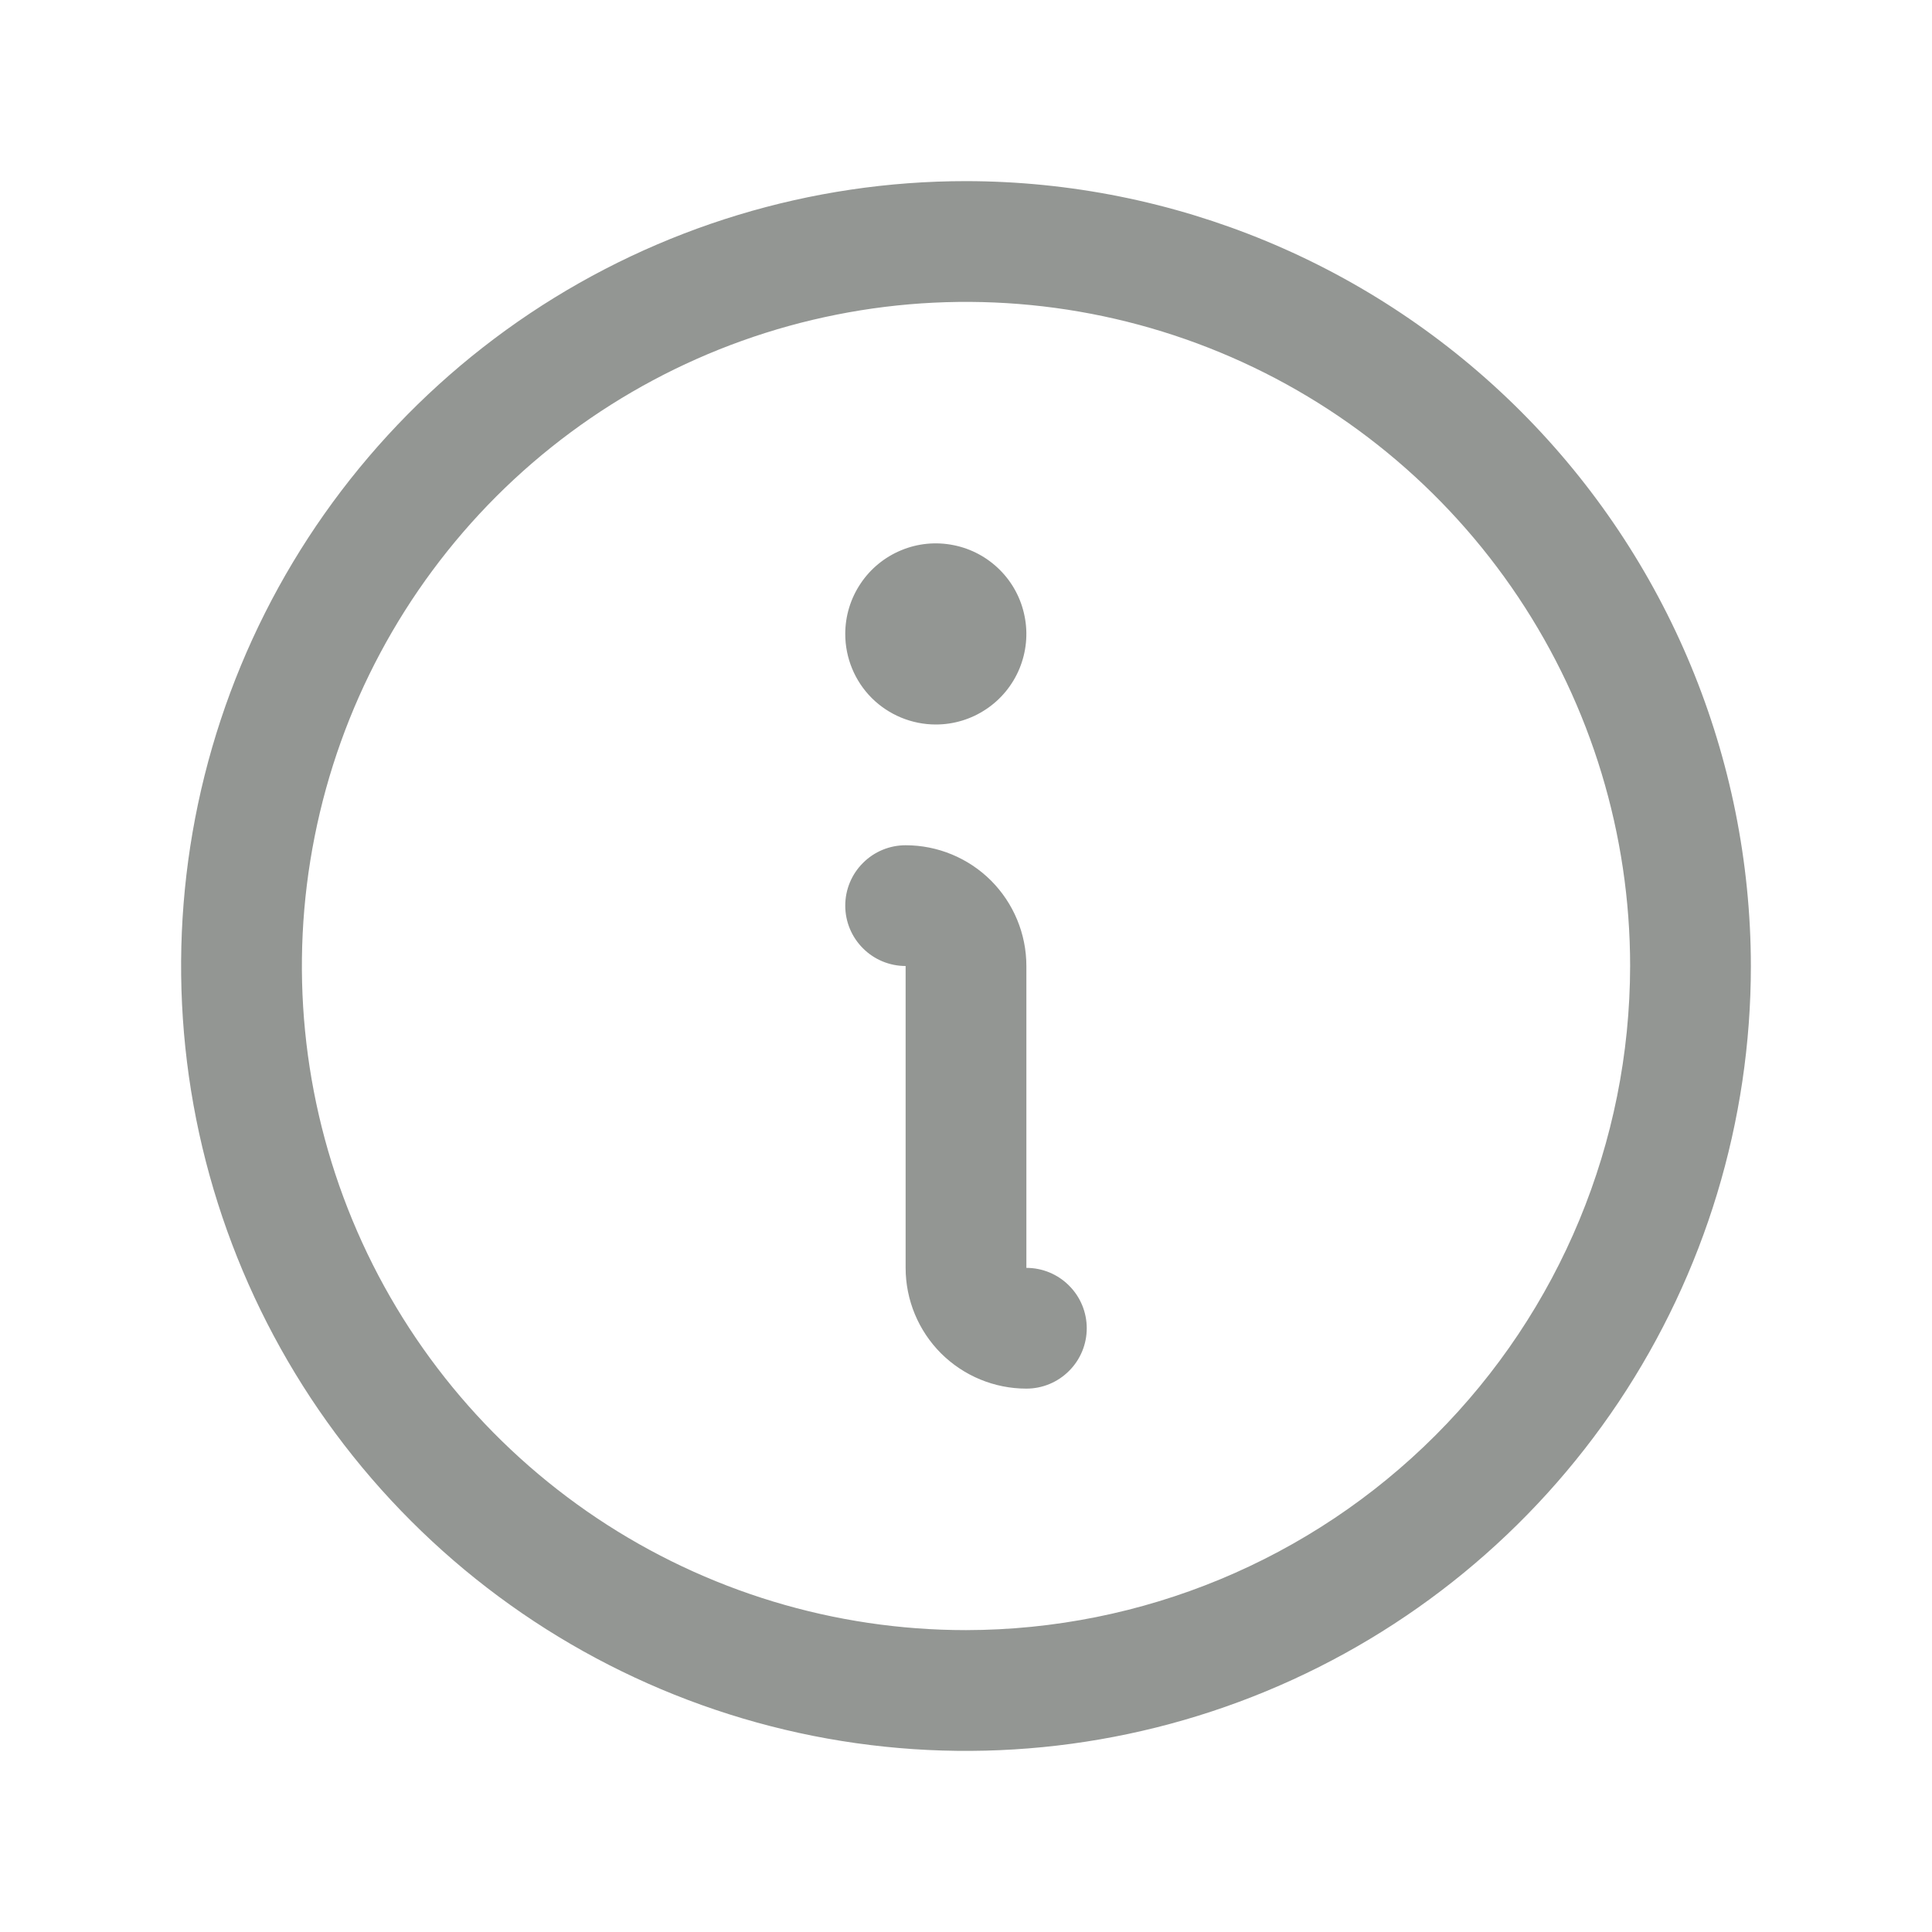
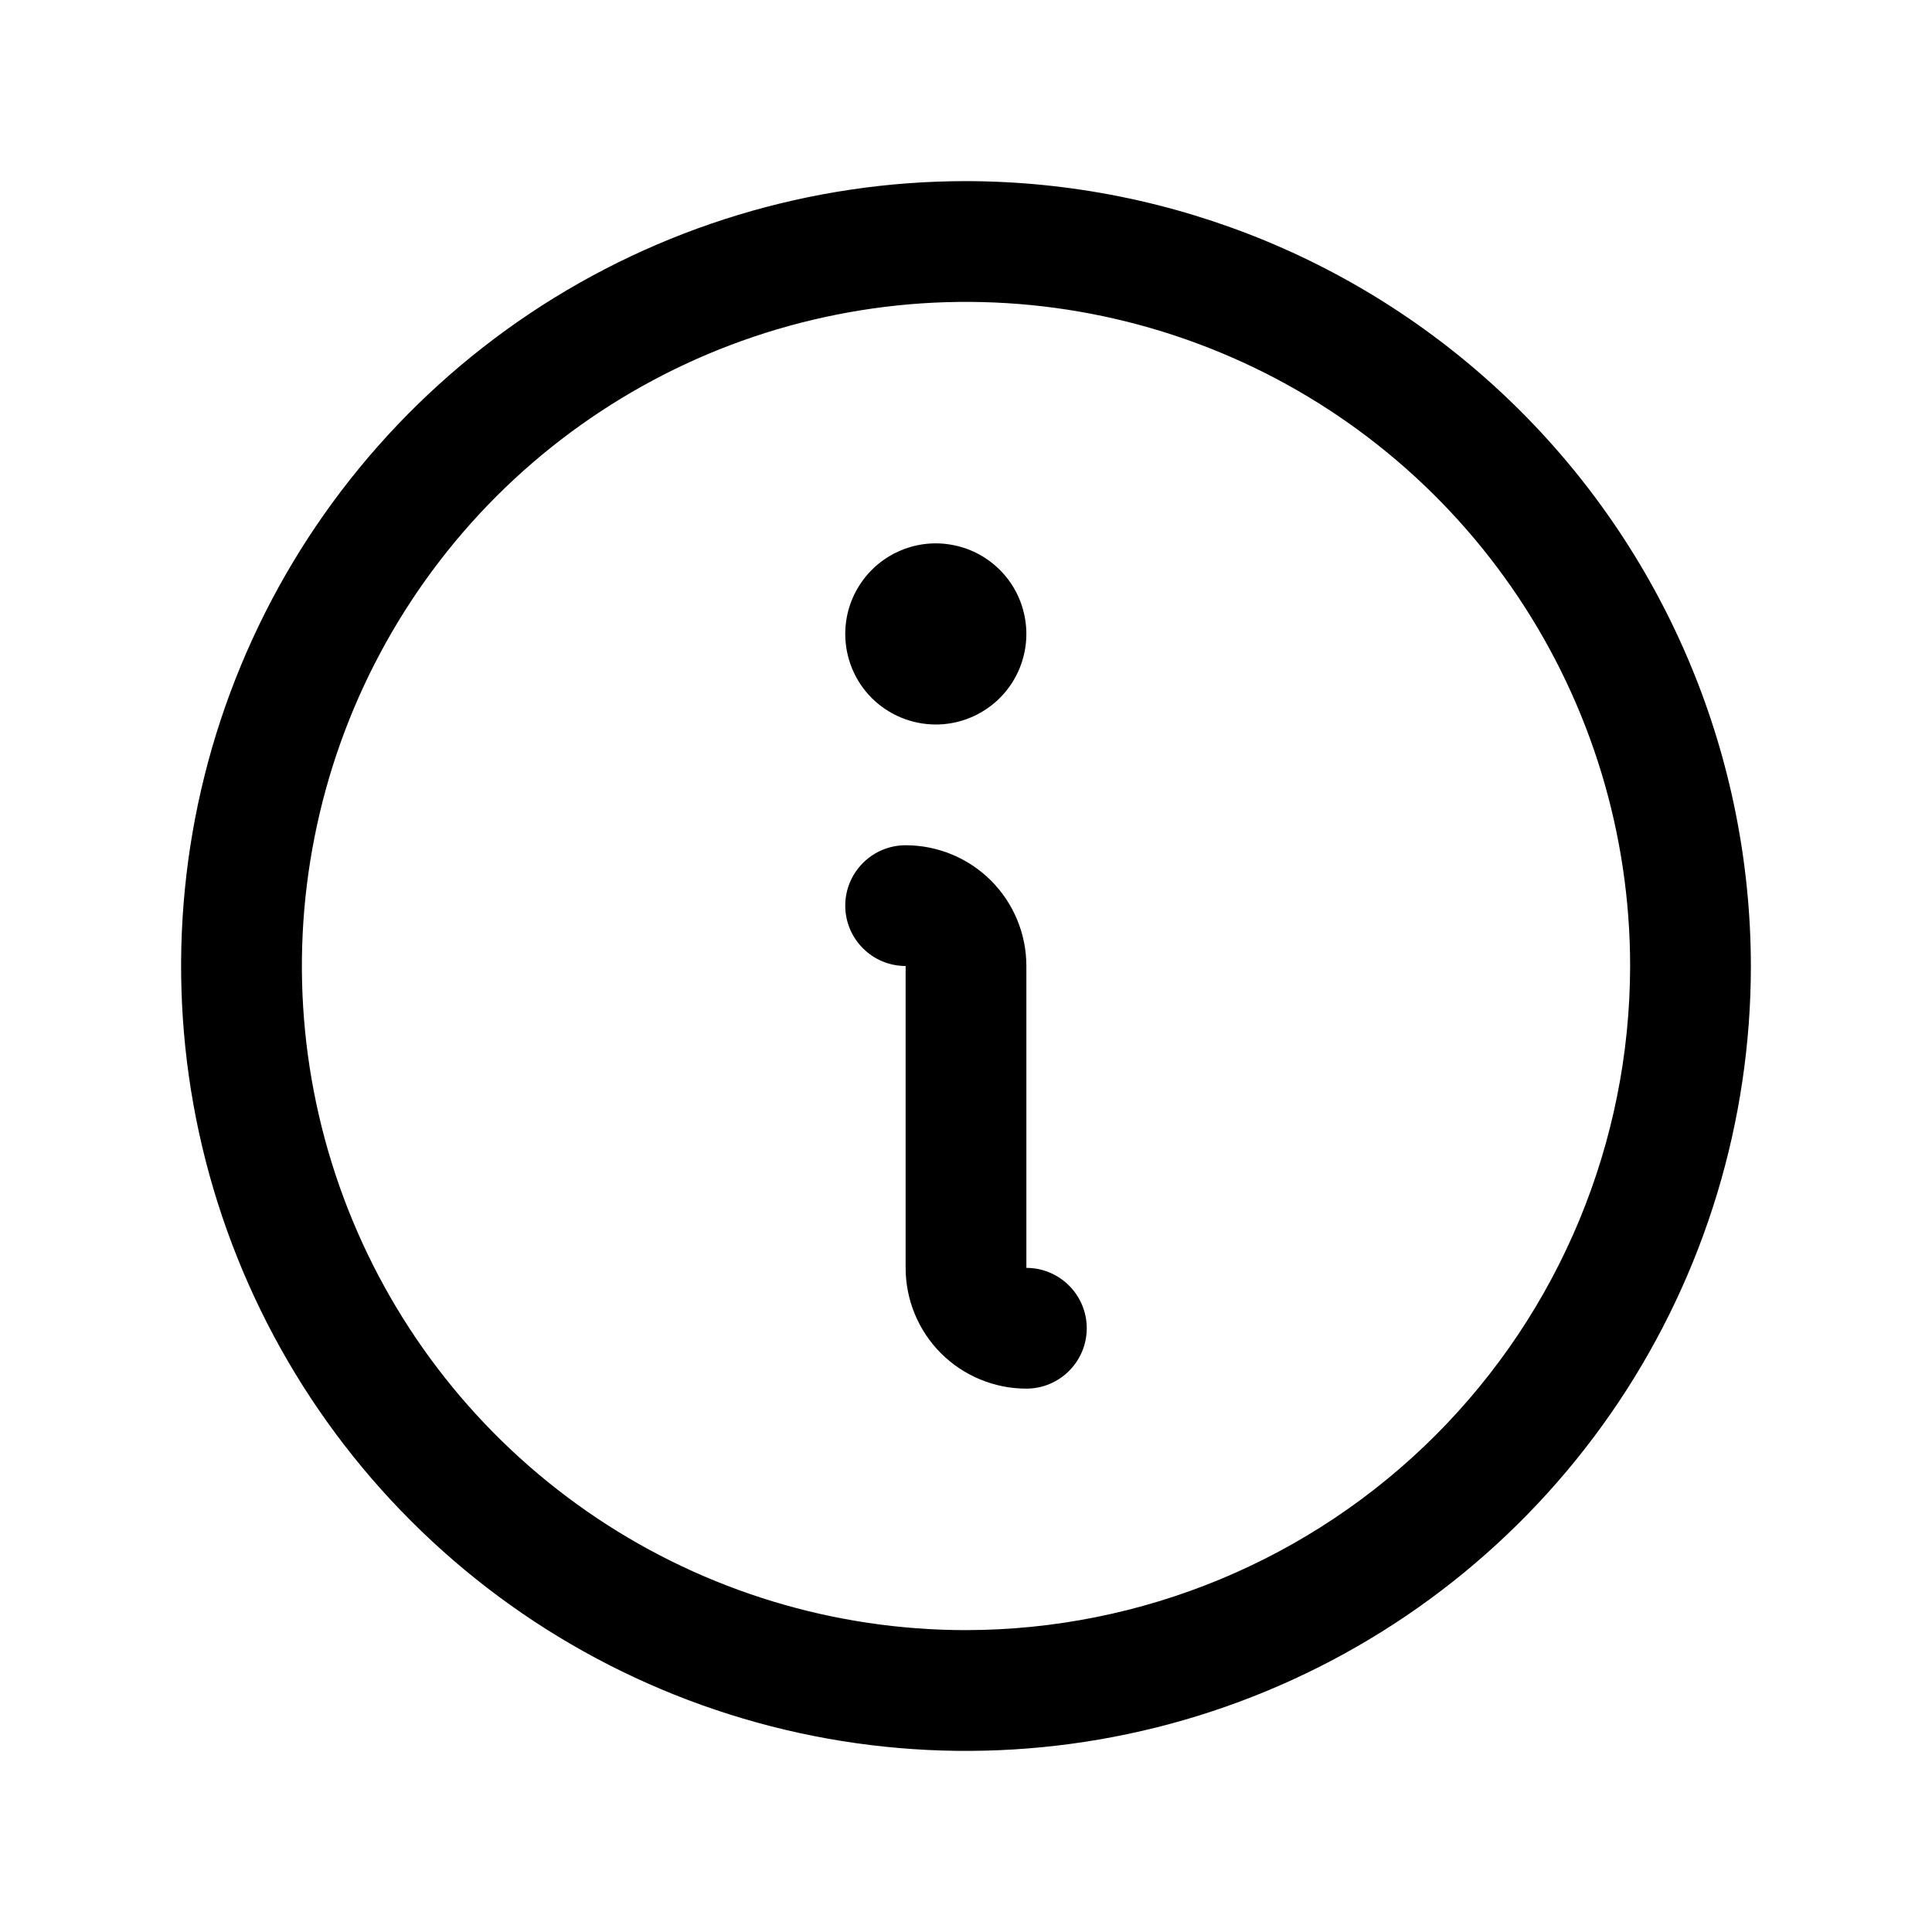
- <svg xmlns="http://www.w3.org/2000/svg" width="24" height="24" viewBox="0 0 24 24" fill="none">
-   <path d="M12 2.25C10.072 2.25 8.187 2.822 6.583 3.893C4.98 4.965 3.73 6.487 2.992 8.269C2.254 10.05 2.061 12.011 2.437 13.902C2.814 15.793 3.742 17.531 5.106 18.894C6.469 20.258 8.207 21.186 10.098 21.563C11.989 21.939 13.95 21.746 15.731 21.008C17.513 20.27 19.035 19.02 20.107 17.417C21.178 15.813 21.75 13.928 21.75 12C21.747 9.415 20.719 6.937 18.891 5.109C17.063 3.281 14.585 2.253 12 2.25ZM12 20.25C10.368 20.25 8.773 19.766 7.417 18.86C6.06 17.953 5.002 16.665 4.378 15.157C3.754 13.65 3.59 11.991 3.909 10.39C4.227 8.79 5.013 7.32 6.166 6.166C7.32 5.013 8.79 4.227 10.39 3.909C11.991 3.59 13.65 3.754 15.157 4.378C16.665 5.002 17.953 6.06 18.86 7.417C19.766 8.773 20.25 10.368 20.25 12C20.247 14.187 19.378 16.284 17.831 17.831C16.284 19.378 14.187 20.247 12 20.25ZM13.5 16.5C13.5 16.699 13.421 16.89 13.28 17.03C13.14 17.171 12.949 17.25 12.75 17.25C12.352 17.25 11.971 17.092 11.689 16.811C11.408 16.529 11.25 16.148 11.25 15.75V12C11.051 12 10.86 11.921 10.72 11.78C10.579 11.64 10.5 11.449 10.5 11.25C10.5 11.051 10.579 10.86 10.72 10.72C10.86 10.579 11.051 10.5 11.25 10.5C11.648 10.5 12.029 10.658 12.311 10.939C12.592 11.221 12.75 11.602 12.75 12V15.75C12.949 15.75 13.14 15.829 13.28 15.97C13.421 16.11 13.5 16.301 13.5 16.5ZM10.5 7.875C10.5 7.652 10.566 7.435 10.69 7.25C10.813 7.065 10.989 6.921 11.194 6.836C11.4 6.75 11.626 6.728 11.845 6.772C12.063 6.815 12.263 6.922 12.421 7.08C12.578 7.237 12.685 7.437 12.728 7.656C12.772 7.874 12.749 8.1 12.664 8.306C12.579 8.511 12.435 8.687 12.25 8.81C12.065 8.934 11.848 9 11.625 9C11.327 9 11.04 8.881 10.829 8.671C10.618 8.46 10.5 8.173 10.5 7.875Z" fill="#939693" />
+ <svg xmlns="http://www.w3.org/2000/svg" width="24" height="24" viewBox="0 0 24 24">
+   <path d="M12 2.25C10.072 2.25 8.187 2.822 6.583 3.893C4.98 4.965 3.73 6.487 2.992 8.269C2.254 10.05 2.061 12.011 2.437 13.902C2.814 15.793 3.742 17.531 5.106 18.894C6.469 20.258 8.207 21.186 10.098 21.563C11.989 21.939 13.95 21.746 15.731 21.008C17.513 20.27 19.035 19.02 20.107 17.417C21.178 15.813 21.75 13.928 21.75 12C21.747 9.415 20.719 6.937 18.891 5.109C17.063 3.281 14.585 2.253 12 2.25ZM12 20.25C10.368 20.25 8.773 19.766 7.417 18.86C6.06 17.953 5.002 16.665 4.378 15.157C3.754 13.65 3.59 11.991 3.909 10.39C4.227 8.79 5.013 7.32 6.166 6.166C7.32 5.013 8.79 4.227 10.39 3.909C11.991 3.59 13.65 3.754 15.157 4.378C16.665 5.002 17.953 6.06 18.86 7.417C19.766 8.773 20.25 10.368 20.25 12C20.247 14.187 19.378 16.284 17.831 17.831C16.284 19.378 14.187 20.247 12 20.25ZM13.5 16.5C13.5 16.699 13.421 16.89 13.28 17.03C13.14 17.171 12.949 17.25 12.75 17.25C12.352 17.25 11.971 17.092 11.689 16.811C11.408 16.529 11.25 16.148 11.25 15.75V12C11.051 12 10.86 11.921 10.72 11.78C10.579 11.64 10.5 11.449 10.5 11.25C10.5 11.051 10.579 10.86 10.72 10.72C10.86 10.579 11.051 10.5 11.25 10.5C11.648 10.5 12.029 10.658 12.311 10.939C12.592 11.221 12.75 11.602 12.75 12V15.75C12.949 15.75 13.14 15.829 13.28 15.97C13.421 16.11 13.5 16.301 13.5 16.5ZM10.5 7.875C10.5 7.652 10.566 7.435 10.69 7.25C10.813 7.065 10.989 6.921 11.194 6.836C11.4 6.75 11.626 6.728 11.845 6.772C12.063 6.815 12.263 6.922 12.421 7.08C12.578 7.237 12.685 7.437 12.728 7.656C12.772 7.874 12.749 8.1 12.664 8.306C12.579 8.511 12.435 8.687 12.25 8.81C12.065 8.934 11.848 9 11.625 9C11.327 9 11.04 8.881 10.829 8.671C10.618 8.46 10.5 8.173 10.5 7.875Z" />
</svg>
